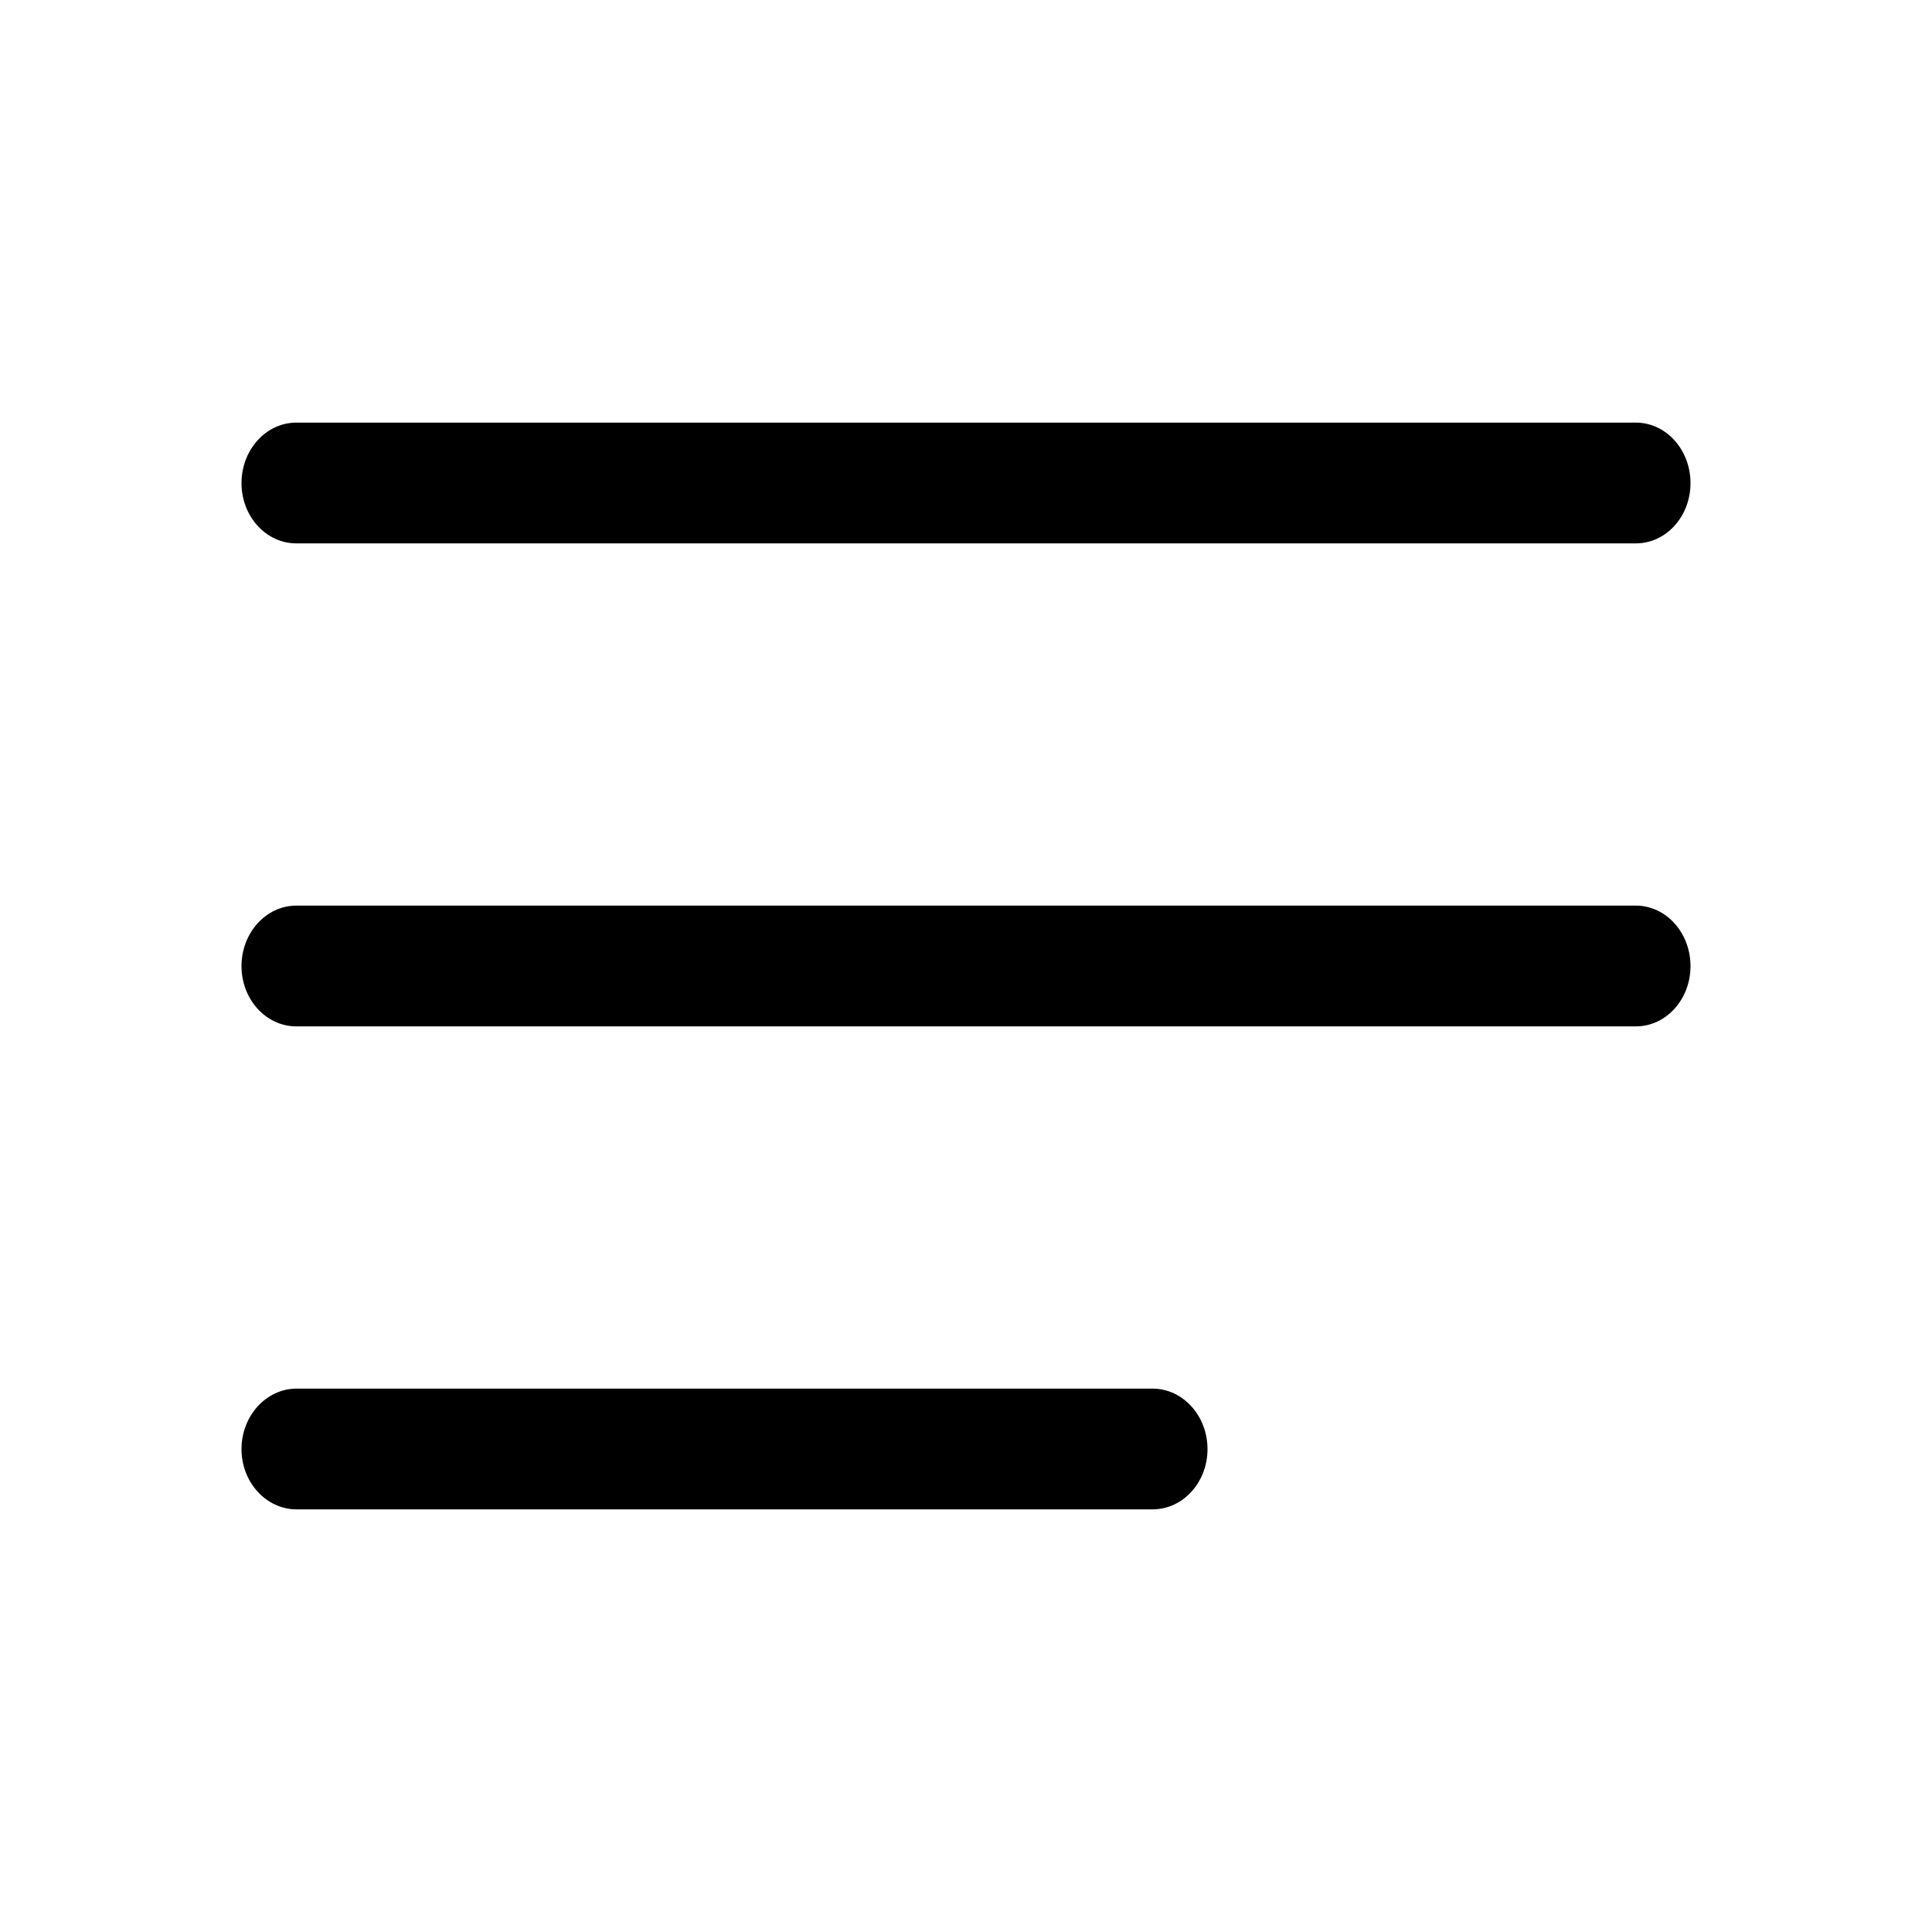
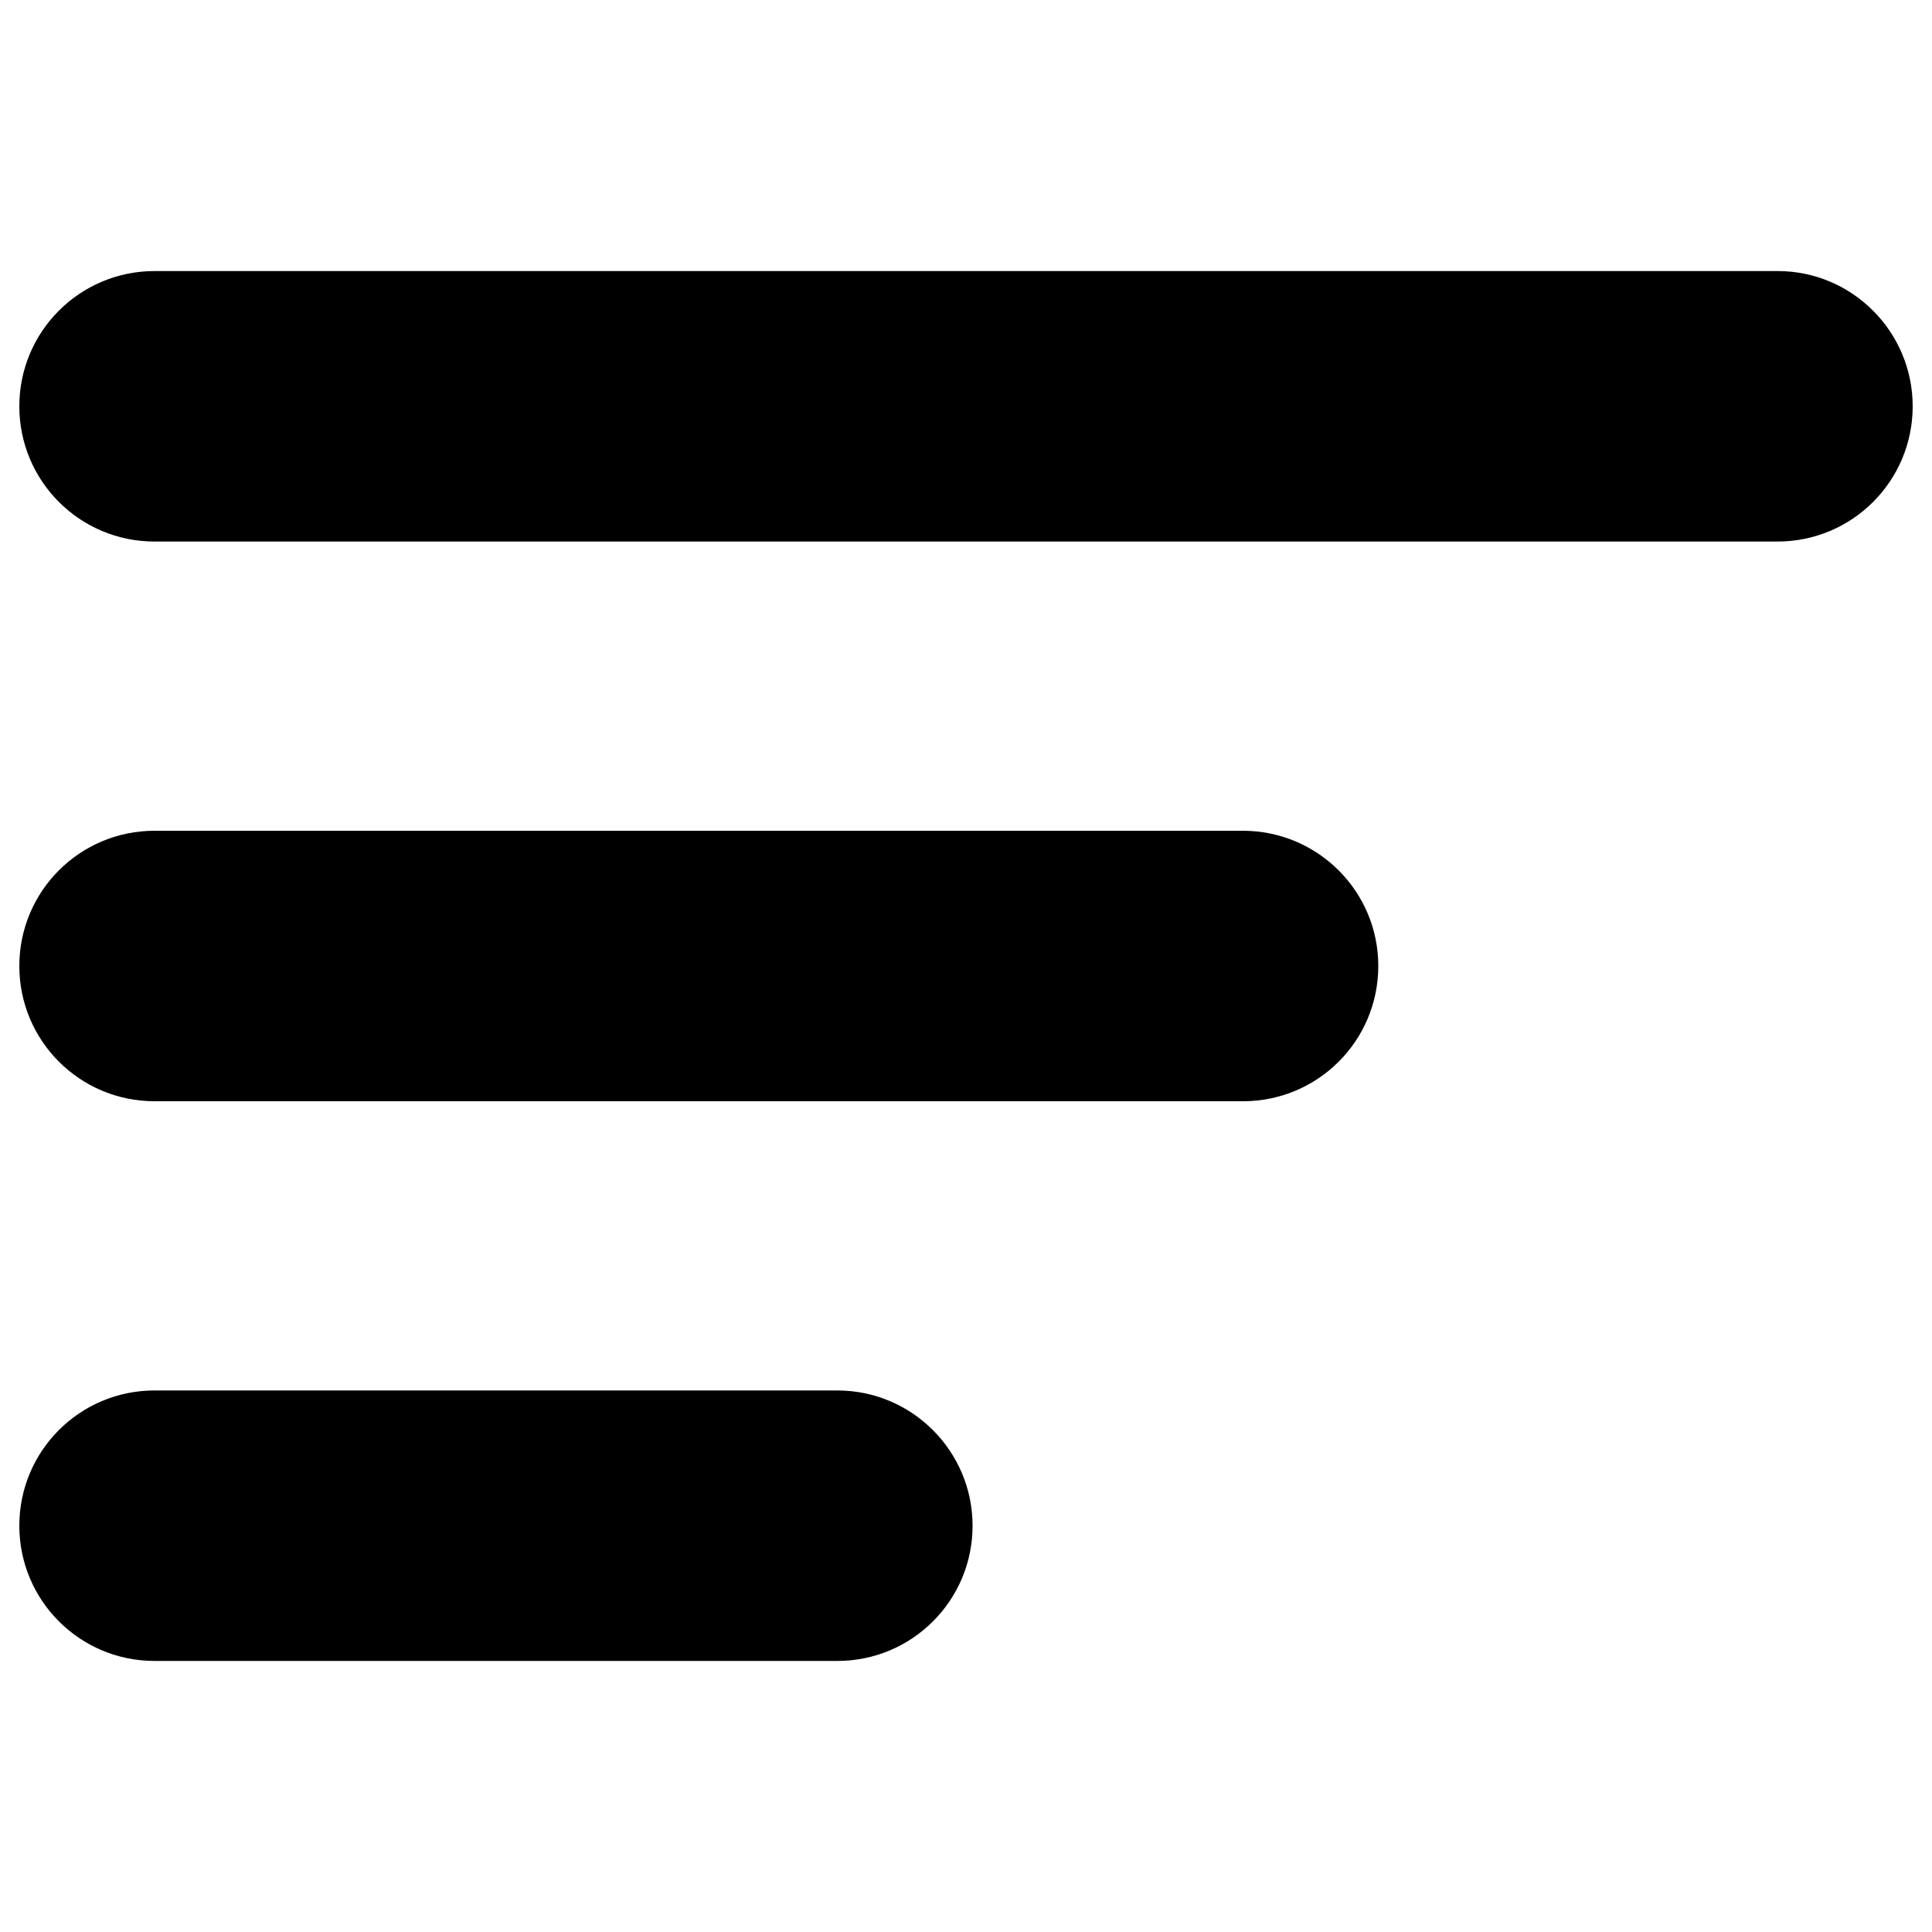
- <svg xmlns="http://www.w3.org/2000/svg" xmlns:xlink="http://www.w3.org/1999/xlink" width="32" height="32" viewBox="0 0 32 32">
-   <defs>
-     <path id="a" d="M4.907 9C4.407 9 4 8.553 4 8.002 4 7.45 4.407 7 4.907 7h22.189c.5 0 .904.45.904 1.002 0 .551-.404.998-.904.998H4.906zm0 8c-.5 0-.907-.447-.907-.998C4 15.45 4.407 15 4.907 15h22.189c.5 0 .904.45.904 1.002 0 .551-.404.998-.904.998H4.906zm.006 8C4.41 25 4 24.553 4 24.002 4 23.45 4.41 23 4.913 23H19.09c.503 0 .91.45.91 1.002 0 .551-.407.998-.91.998H4.913z" />
-   </defs>
-   <use fill="#000" fill-rule="nonzero" xlink:href="#a" />
+ <svg xmlns="http://www.w3.org/2000/svg" version="1.1" x="0px" y="0px" viewBox="0 0 1000 1000" enable-background="new 0 0 1000 1000" xml:space="preserve">
+   <g>
+     <path d="M990,210.3c0,38.7-31.3,70-70,70H80c-38.7,0-70-31.3-70-70l0,0c0-38.7,31.3-70,70-70H920C958.5,140.2,990,171.6,990,210.3L990,210.3L990,210.3z" />
+     <path d="M713.4,500c0,38.7-31.3,70-70,70H80c-38.7,0-70-31.3-70-70l0,0c0-38.7,31.3-70,70-70l563.3,0C682,430,713.4,461.3,713.4,500L713.4,500L713.4,500z" />
+     <path d="M503.4,789.7c0,38.7-31.3,70-70,70H80c-38.7,0-70-31.3-70-70l0,0c0-38.7,31.3-70,70-70h353.4C472.1,719.7,503.4,751.2,503.4,789.7L503.4,789.7L503.4,789.7z" />
+   </g>
</svg>
